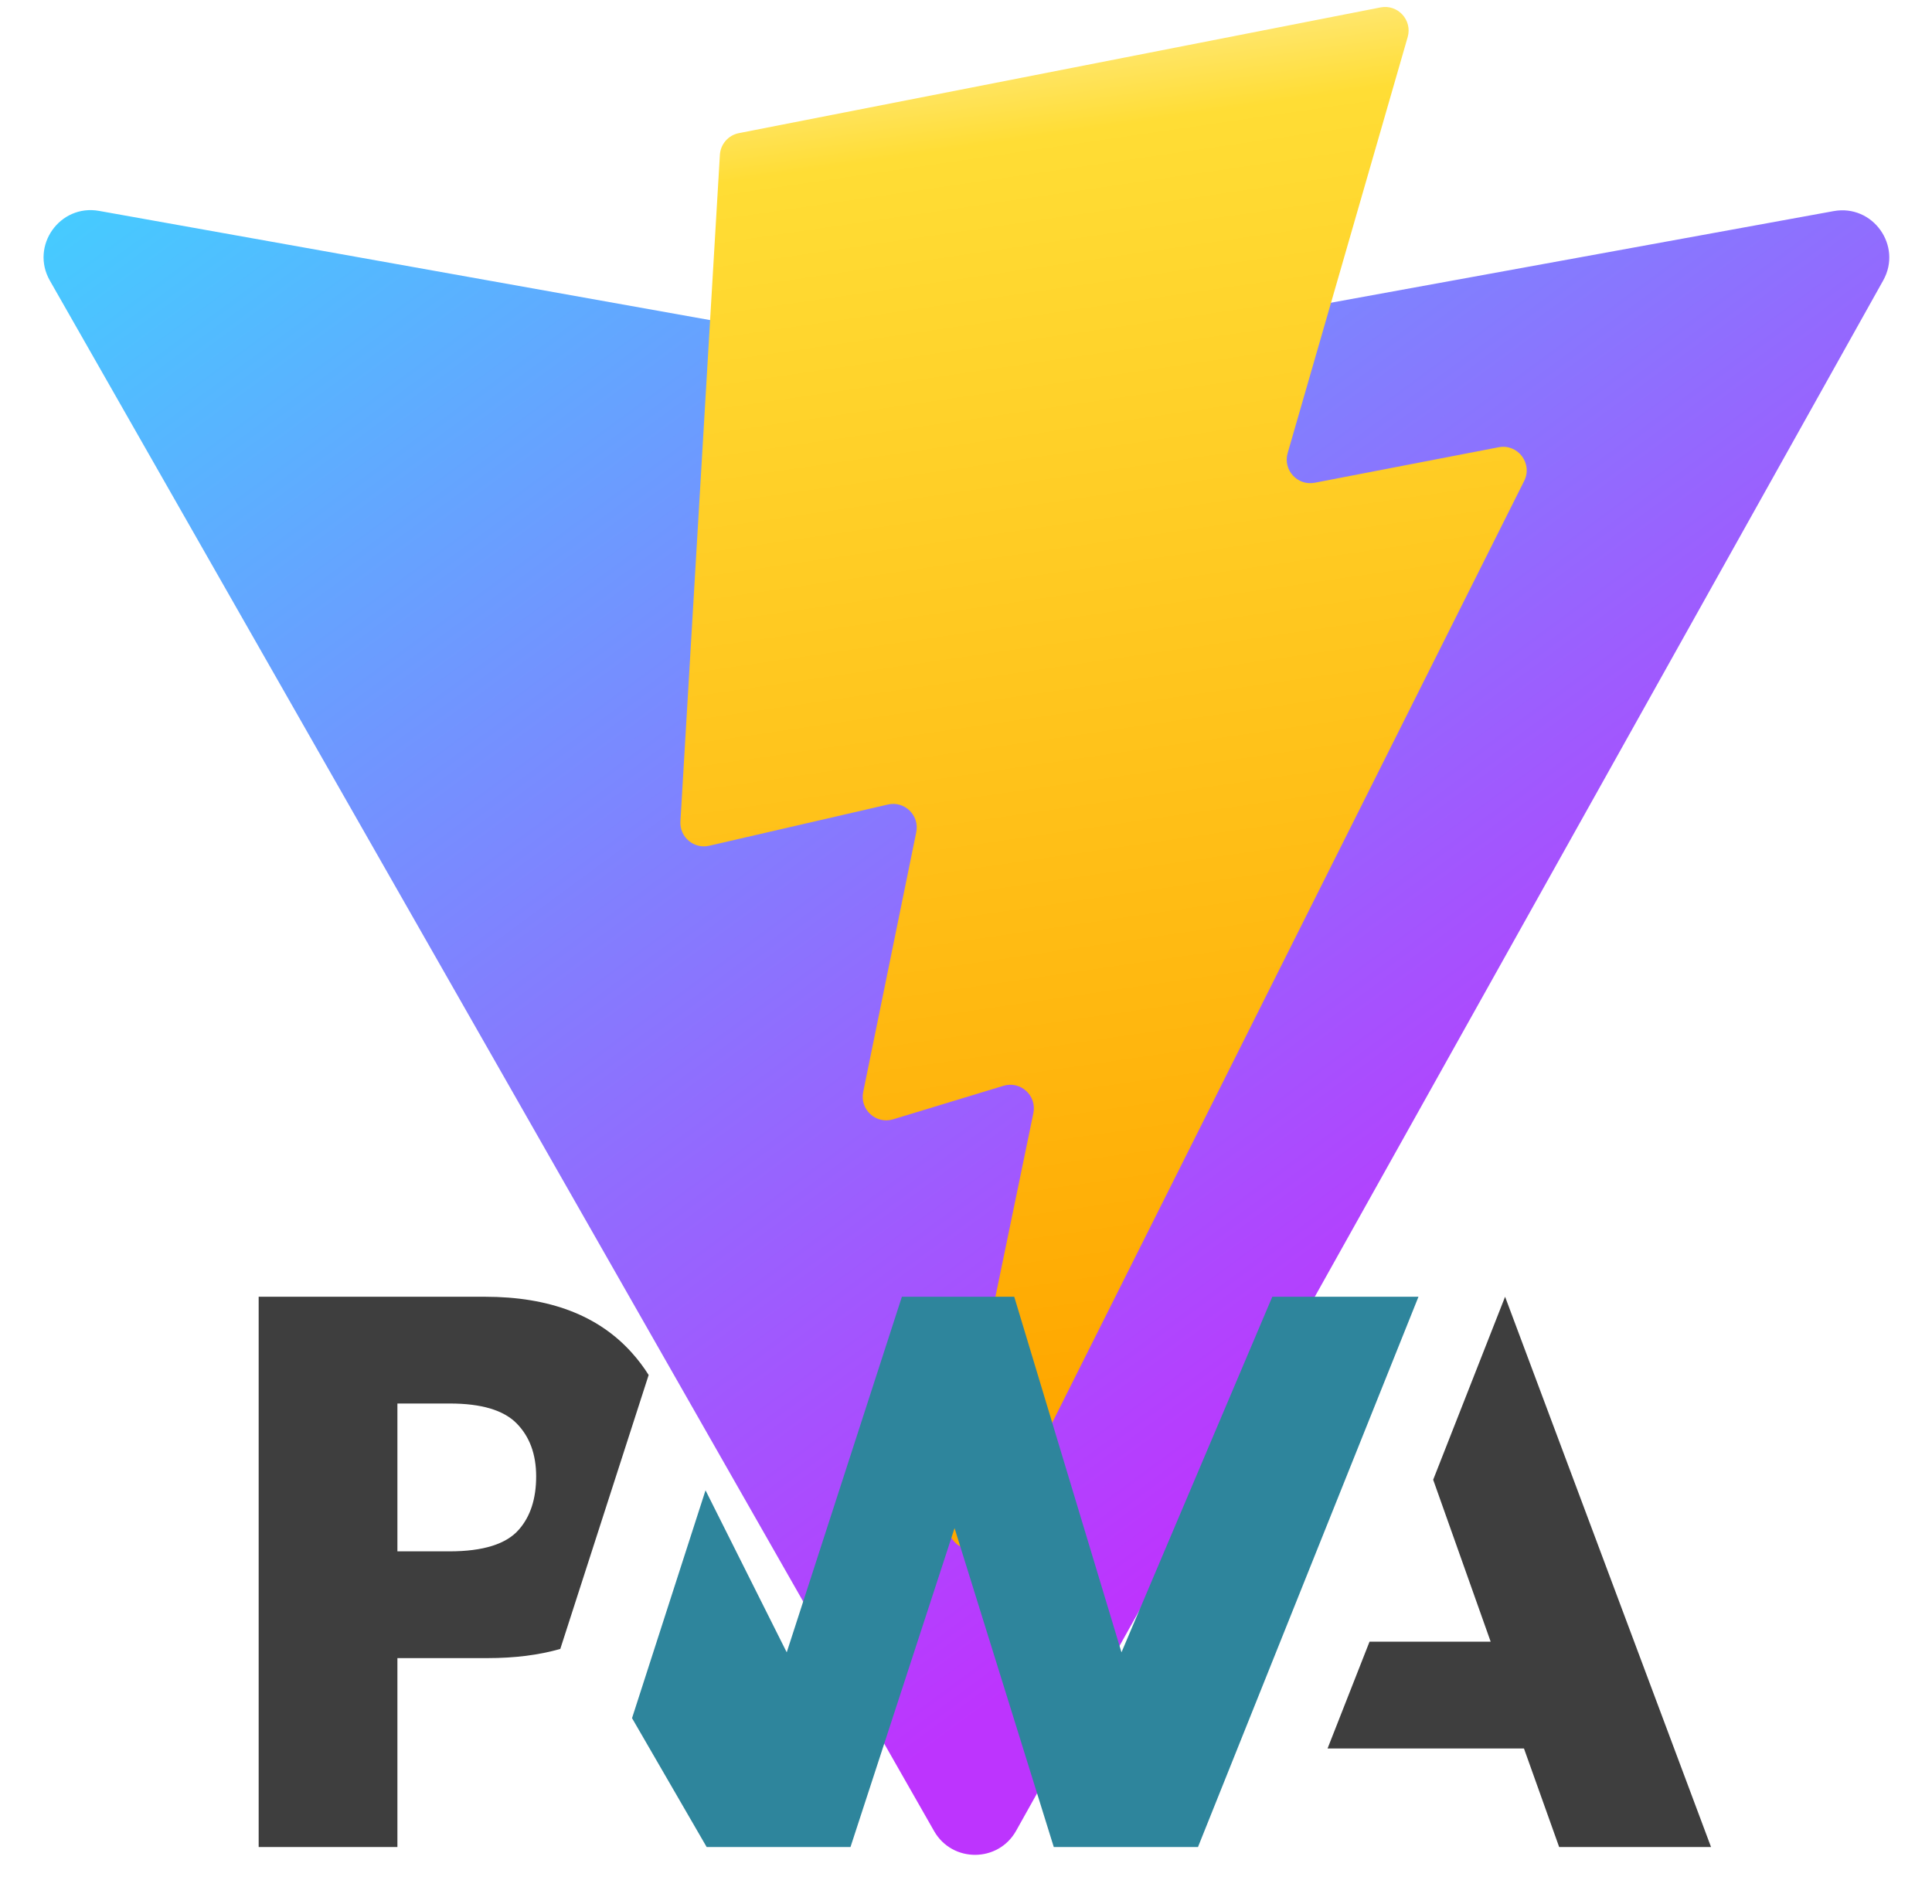
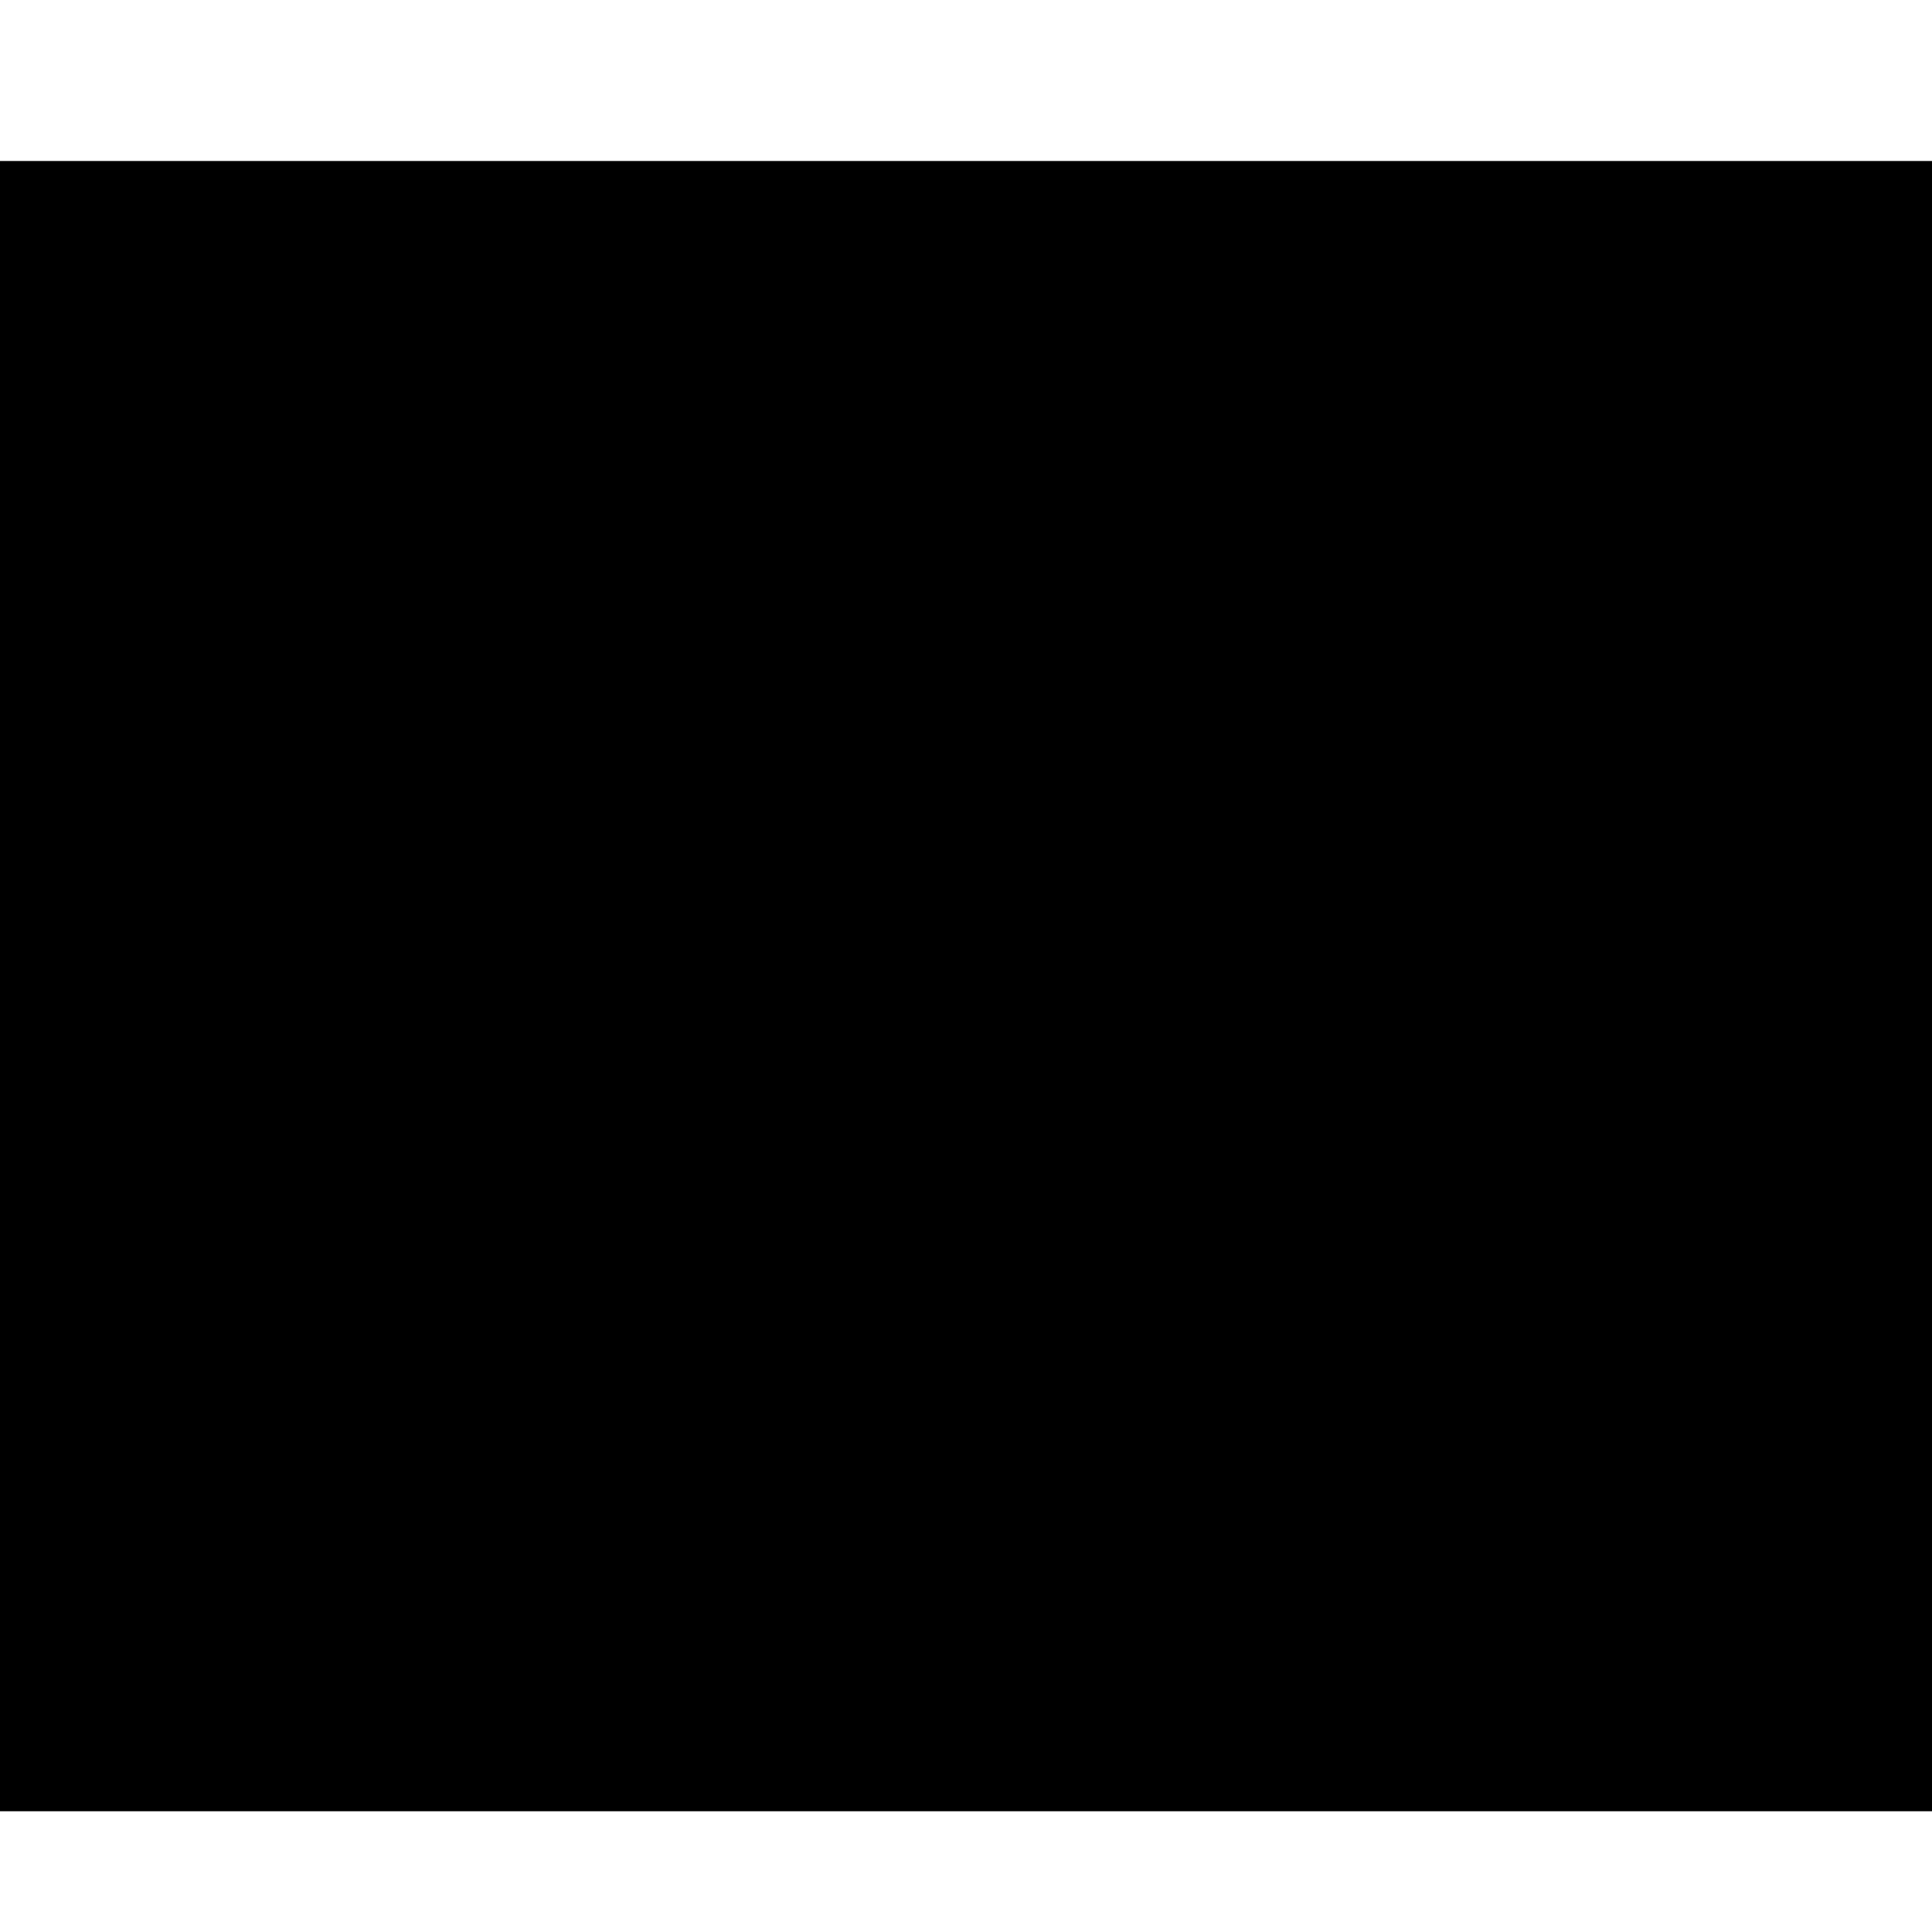
- <svg xmlns="http://www.w3.org/2000/svg" width="410" height="404" viewBox="0 0 410 404" fill="none" version="1.1" id="svg20">
-   <path d="M399.641 59.525L215.643 388.545C211.844 395.338 202.084 395.378 198.228 388.618L10.582 59.556C6.381 52.19 12.68 43.267 21.028 44.759L205.223 77.682C206.398 77.892 207.601 77.89 208.776 77.676L389.119 44.806C397.439 43.289 403.768 52.143 399.641 59.525Z" fill="url(#paint0_linear)" id="path2" />
-   <defs id="defs18">
-     <linearGradient id="paint0_linear" x1="6" y1="33" x2="235" y2="344" gradientUnits="userSpaceOnUse">
-       <stop stop-color="#41D1FF" id="stop6" />
-       <stop offset="1" stop-color="#BD34FE" id="stop8" />
-     </linearGradient>
-     <linearGradient id="paint1_linear" x1="194.651" y1="8.818" x2="236.076" y2="292.989" gradientUnits="userSpaceOnUse">
-       <stop stop-color="#FFEA83" id="stop11" />
-       <stop offset="0.083" stop-color="#FFDD35" id="stop13" />
-       <stop offset="1" stop-color="#FFA800" id="stop15" />
-     </linearGradient>
-   </defs>
-   <path d="M292.965 1.574L156.801 28.255C154.563 28.694 152.906 30.59 152.771 32.866L144.395 174.33C144.198 177.662 147.258 180.248 150.51 179.498L188.42 170.749C191.967 169.931 195.172 173.055 194.443 176.622L183.18 231.775C182.422 235.487 185.907 238.661 189.532 237.56L212.947 230.446C216.577 229.344 220.065 232.527 219.297 236.242L201.398 322.875C200.278 328.294 207.486 331.249 210.492 326.603L212.5 323.5L323.454 102.072C325.312 98.365 322.108 94.137 318.036 94.923L279.014 102.454C275.347 103.161 272.227 99.746 273.262 96.158L298.731 7.867C299.767 4.273 296.636 0.855 292.965 1.574Z" fill="url(#paint1_linear)" id="path4" />
-   <g id="layer1">
-     <g id="g8" transform="matrix(0.1578966,0,0,0.1589033,54.89293,275.2164)">
-       <path fill="#3d3d3d" fill-opacity="1" stroke-width="0.2" stroke-linejoin="round" d="m 1436.62,603.304 56.39,-142.599 h 162.82 L 1578.56,244.39 1675.2,5.28336e-4 1952,734.933 h -204.13 l -47.3,-131.629 z" id="path2-1" style="fill:#3e3e3e;fill-opacity:1" />
-       <path fill="#5a0fc8" fill-opacity="1" stroke-width="0.2" stroke-linejoin="round" d="M 1262.47,734.935 1558.79,0.002 1362.34,0.003 1159.64,474.933 1015.5,0.004 H 864.499 L 709.731,474.933 600.585,258.517 501.812,562.819 602.096,734.935 h 193.331 l 139.857,-425.91 133.346,425.91 z" id="path4-4" style="fill:#2e859c;fill-opacity:1" />
-       <path fill="#3d3d3d" fill-opacity="1" stroke-width="0.2" stroke-linejoin="round" d="m 186.476,482.643 h 121.003 c 36.654,0 69.293,-4.091 97.917,-12.273 l 31.293,-96.408 87.459,-269.446 C 517.484,93.954 509.876,83.967 501.324,74.557 456.419,24.852 390.719,4.06265e-4 304.222,4.06265e-4 H -3.8147e-6 V 734.933 H 186.476 Z M 346.642,169.079 c 17.54,17.653 26.309,41.276 26.309,70.871 0,29.822 -7.713,53.474 -23.138,70.956 -16.91,19.425 -48.047,29.137 -93.409,29.137 H 186.476 V 142.598 h 70.442 c 42.277,0 72.185,8.827 89.724,26.481 z" id="path6" style="fill:#3e3e3e;fill-opacity:1" />
-     </g>
+ <svg xmlns="http://www.w3.org/2000/svg" version="1.0" width="48pt" height="48pt" viewBox="0 0 48 48" preserveAspectRatio="xMidYMid meet">
+   <g transform="translate(0,48) scale(0.1,-0.1)" fill="#000000" stroke="none">
+     <path d="M0 235 l0 -205 240 0 240 0 0 205 0 205 -240 0 -240 0 0 -205z" />
  </g>
</svg>
